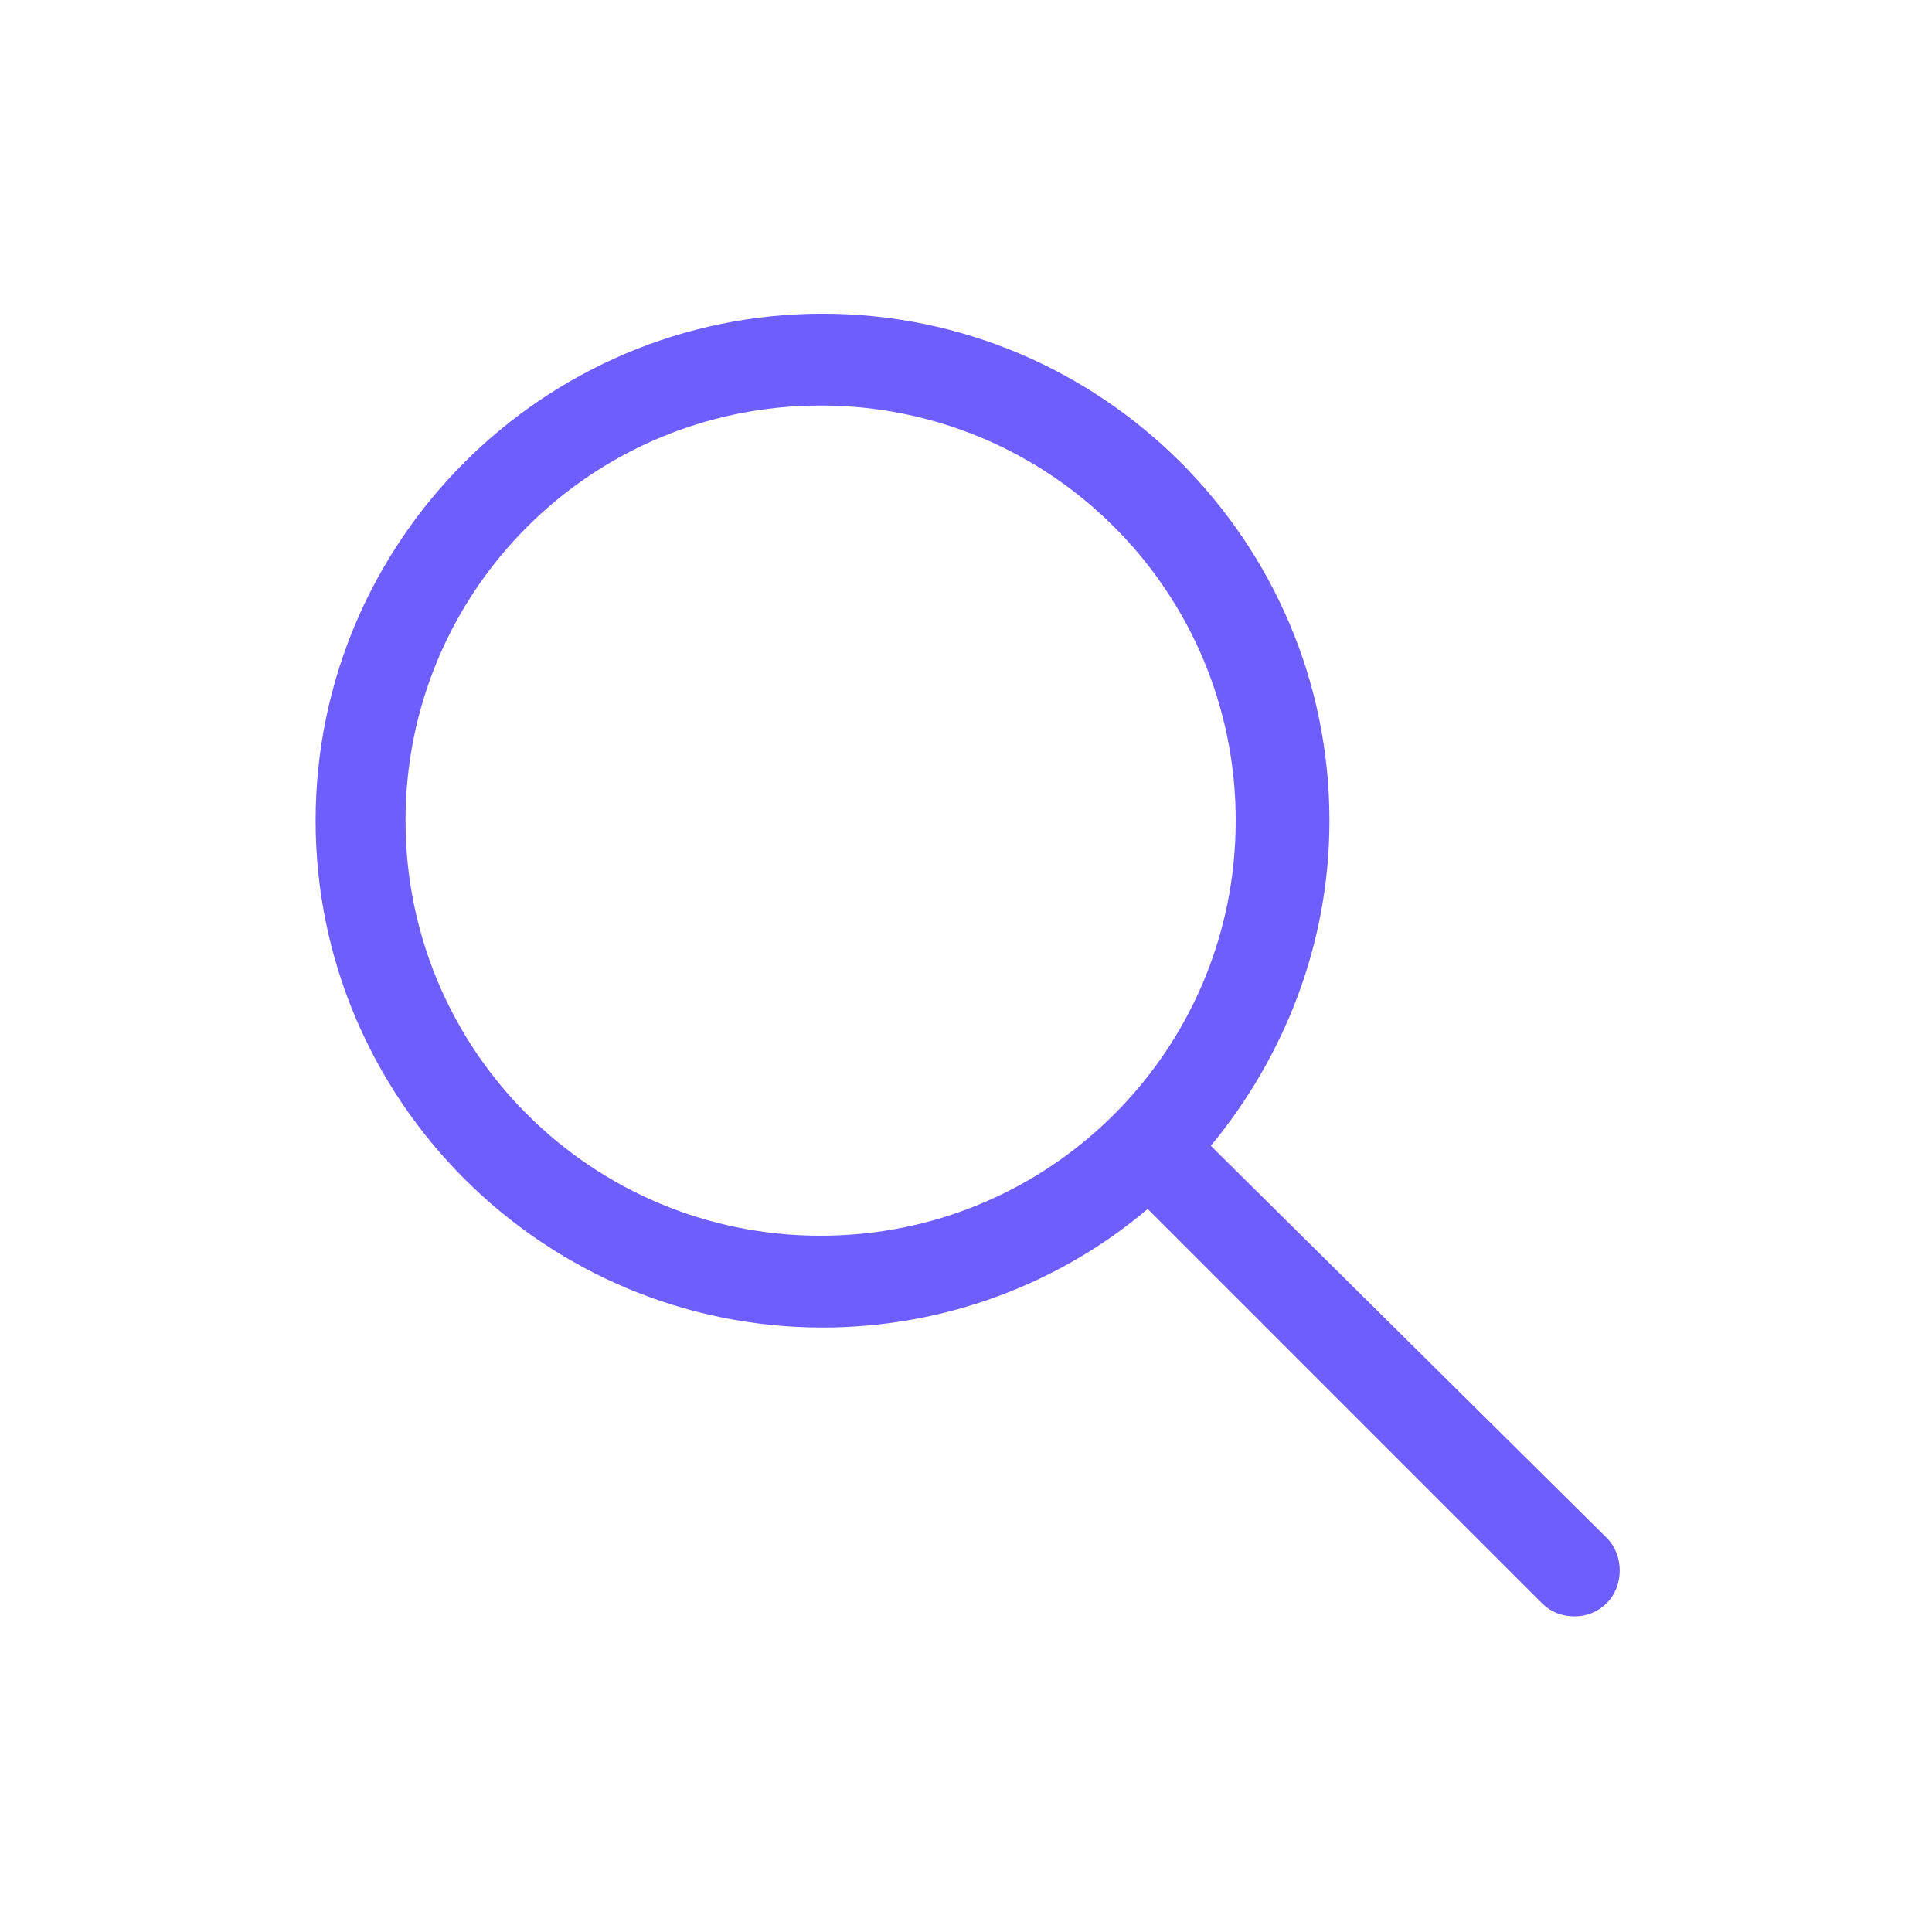
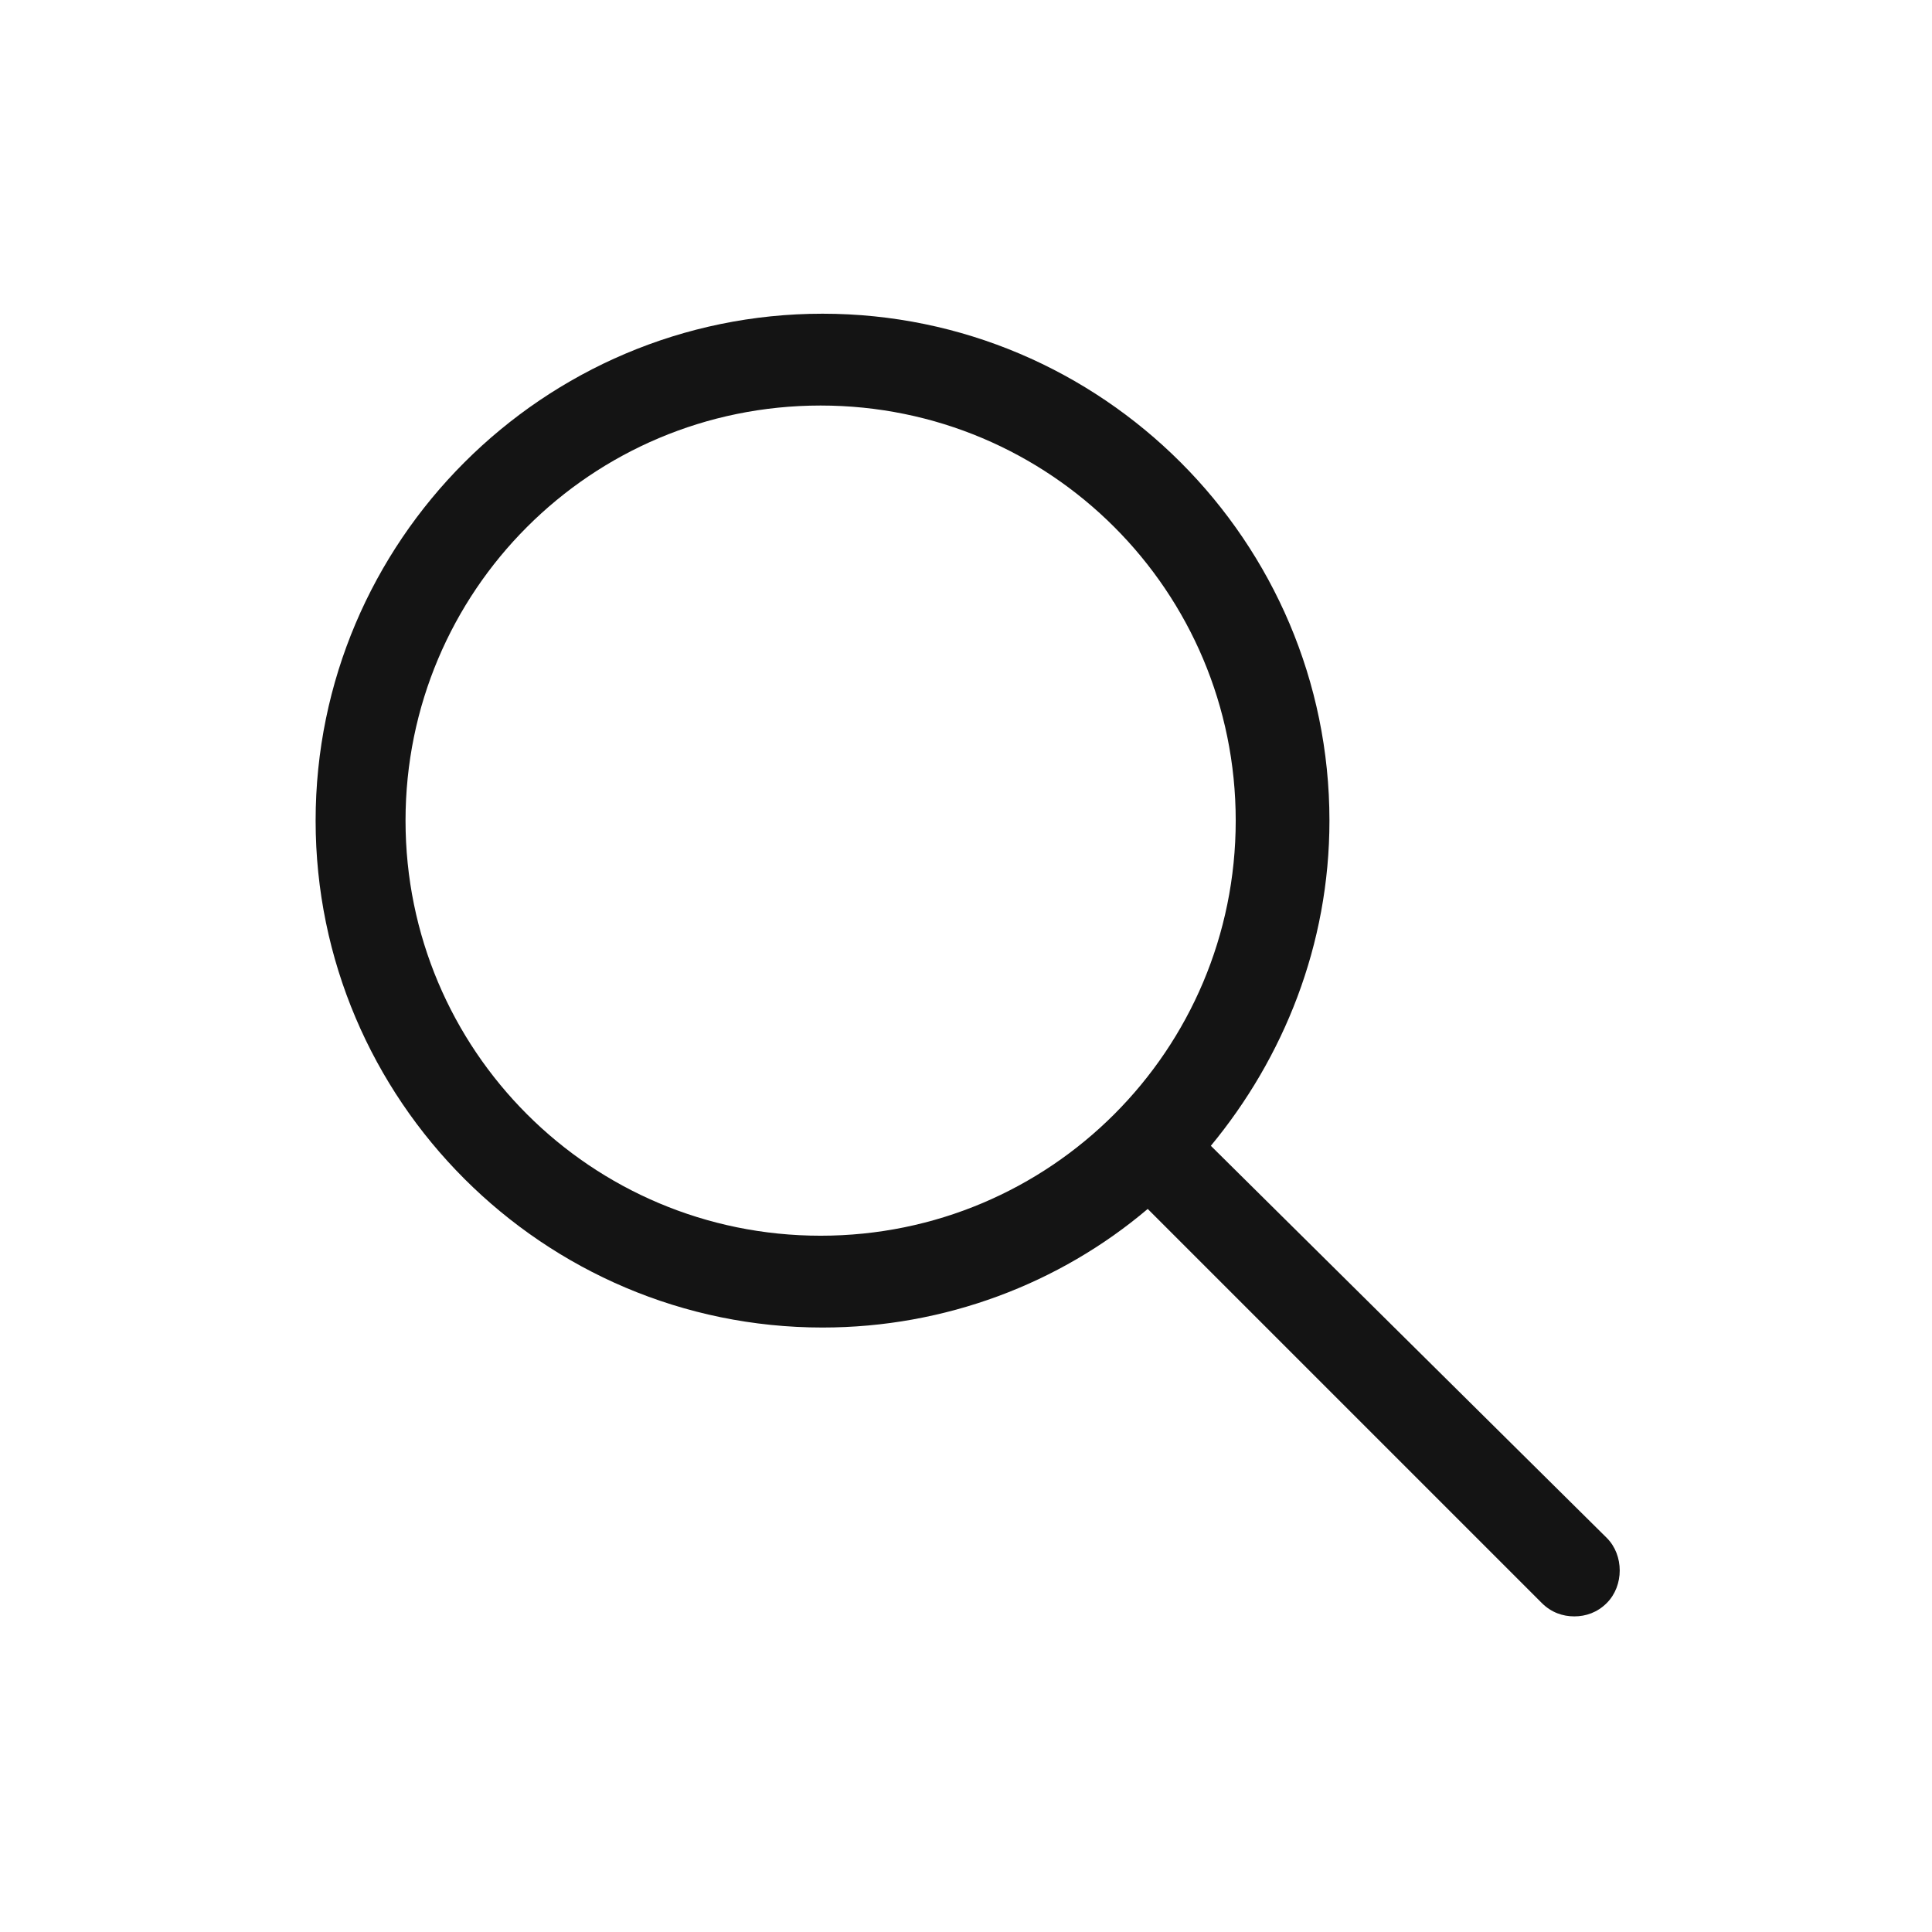
<svg xmlns="http://www.w3.org/2000/svg" viewBox="0 0 101 101">
-   <path fill="#6e5efe" d="M63.3 59.9c3.8-4.6 6.2-10.5 6.2-17 0-14.6-11.9-26.5-26.5-26.5S16.5 28.3 16.5 42.9 28.4 69.4 43 69.4c6.4 0 12.4-2.3 17-6.2l20.6 20.6c.5.5 1.1.7 1.7.7.6 0 1.2-.2 1.7-.7.9-.9.9-2.5 0-3.4L63.3 59.9zm-20.4 4.7c-12 0-21.7-9.7-21.7-21.7s9.7-21.7 21.7-21.7 21.7 9.7 21.7 21.7-9.7 21.7-21.7 21.7z" />
+   <path fill="#141414" d="M63.3 59.9c3.8-4.6 6.2-10.5 6.2-17 0-14.6-11.9-26.5-26.5-26.5S16.5 28.3 16.5 42.9 28.4 69.4 43 69.4c6.4 0 12.4-2.3 17-6.2l20.6 20.6c.5.5 1.1.7 1.7.7.6 0 1.2-.2 1.7-.7.9-.9.9-2.5 0-3.4L63.3 59.9zm-20.4 4.7c-12 0-21.7-9.7-21.7-21.7s9.7-21.7 21.7-21.7 21.7 9.7 21.7 21.7-9.7 21.7-21.7 21.7z" />
</svg>
